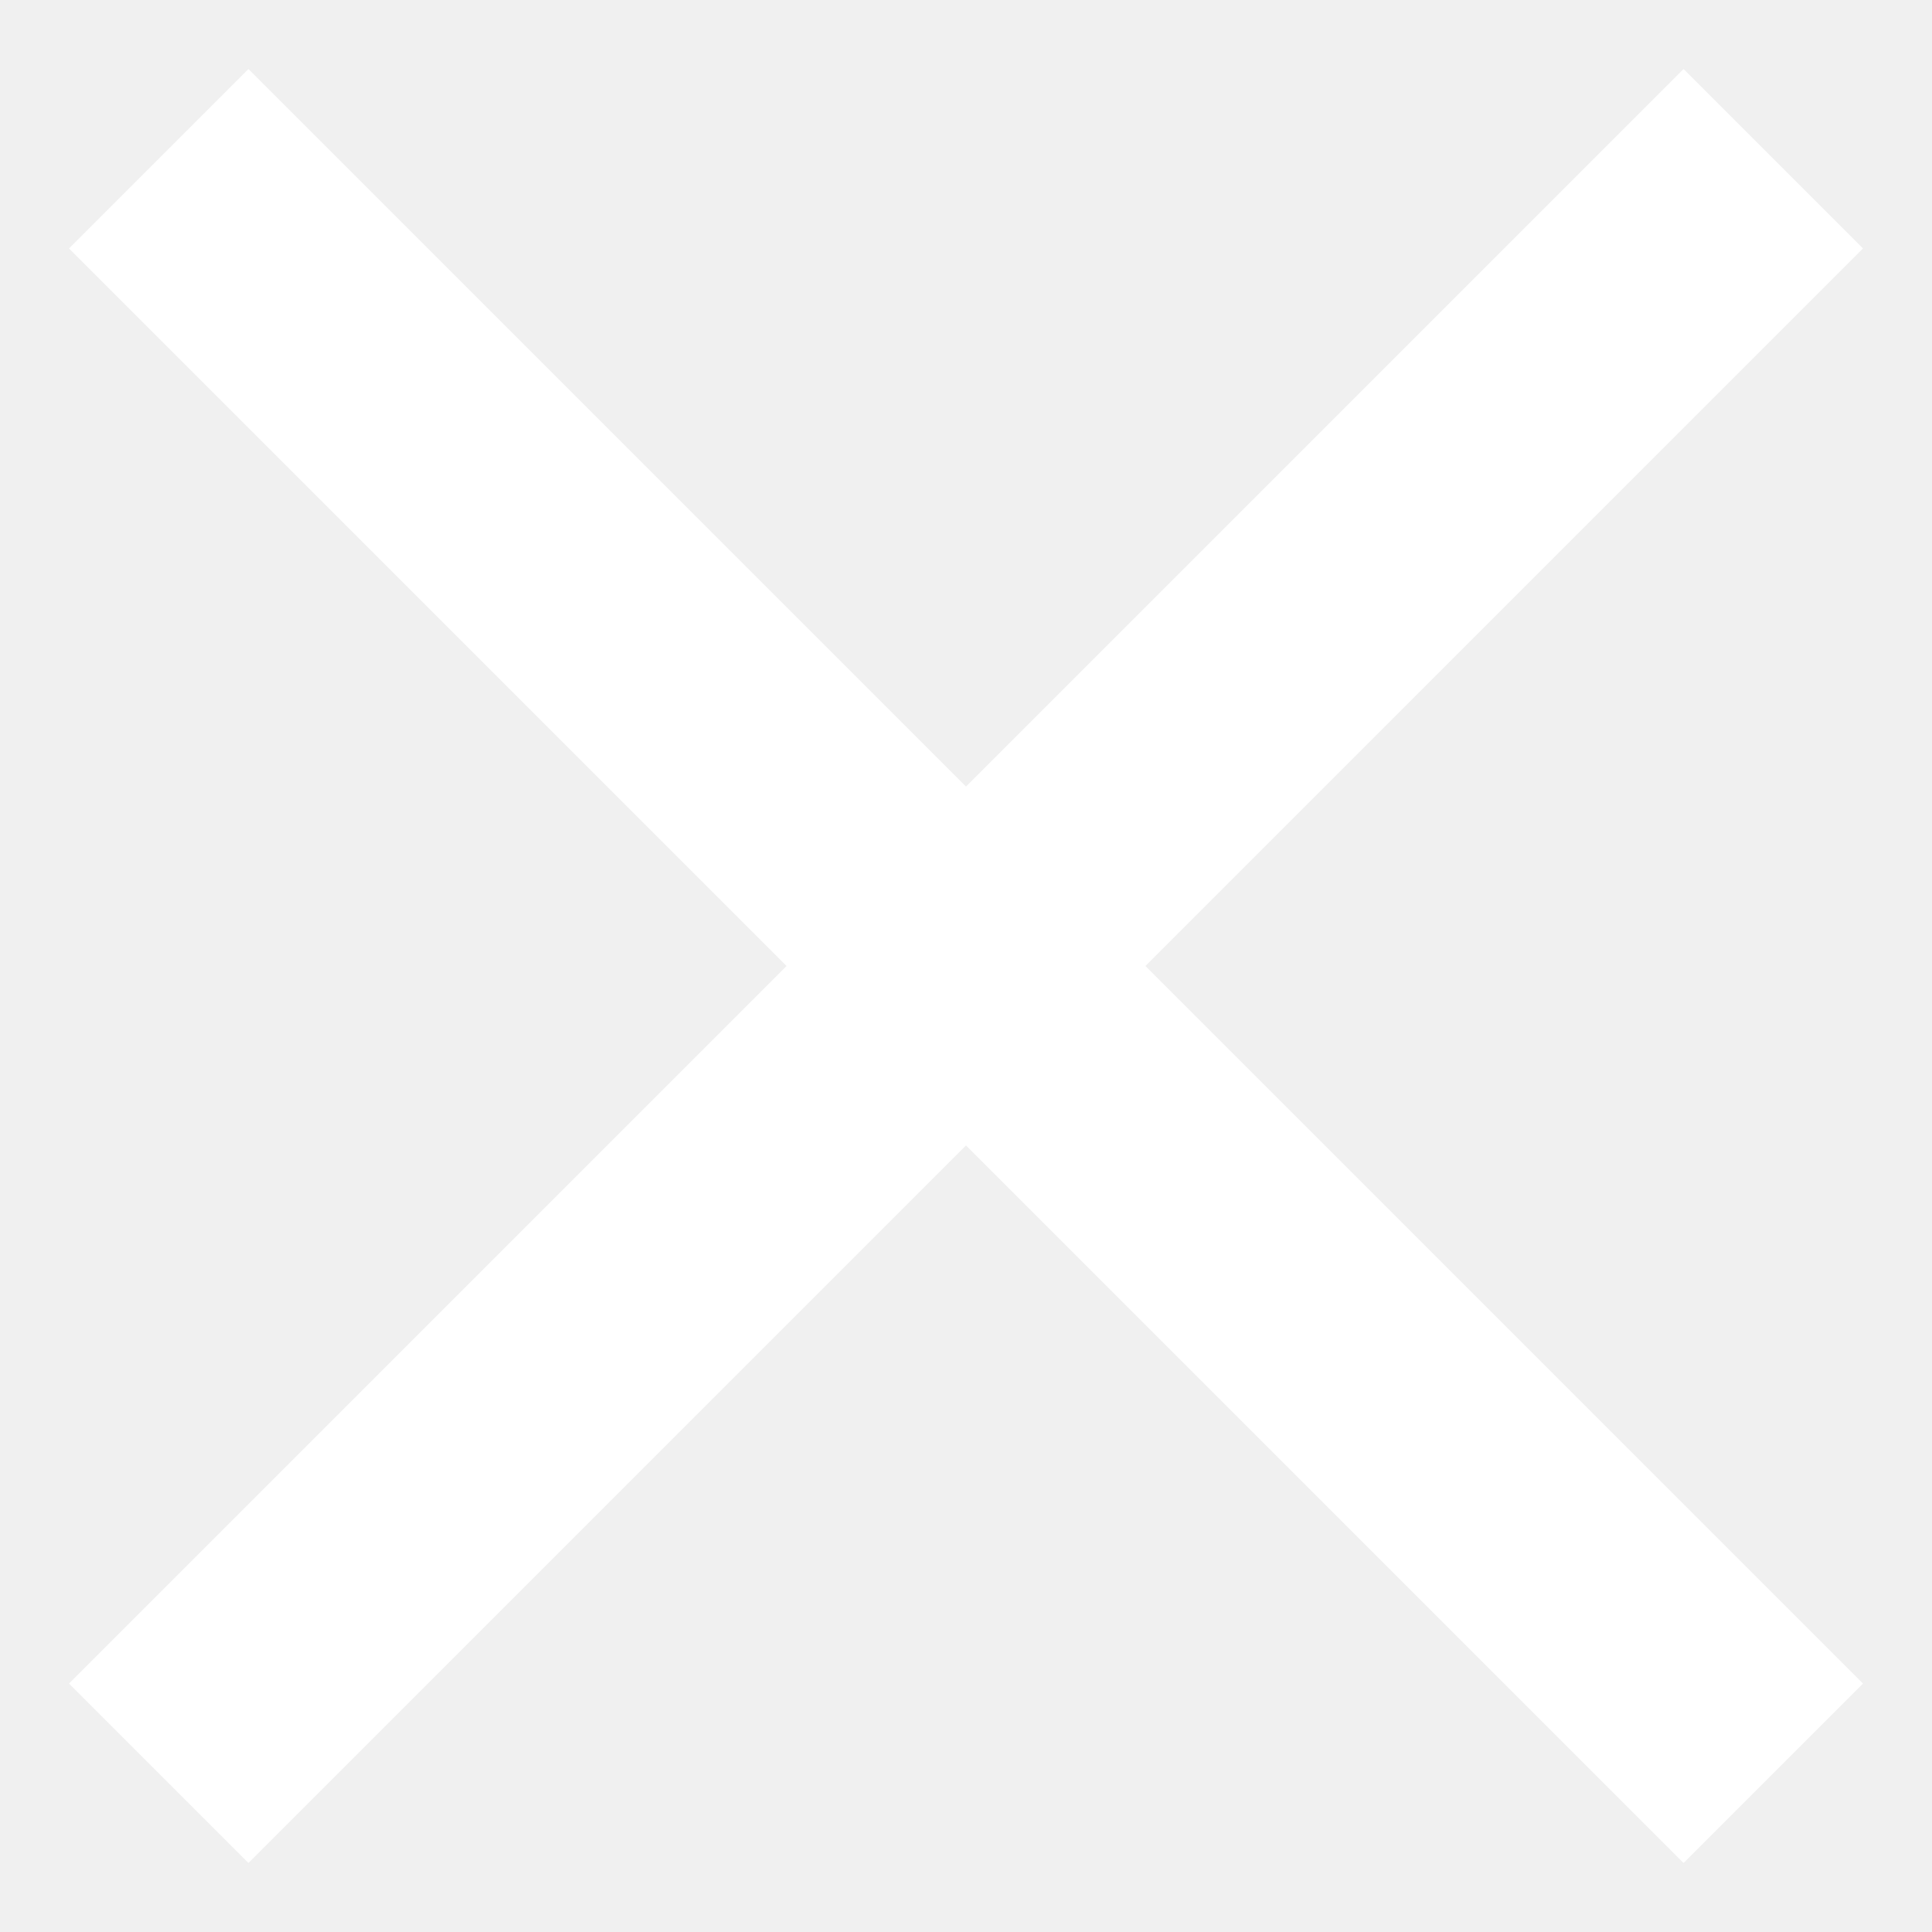
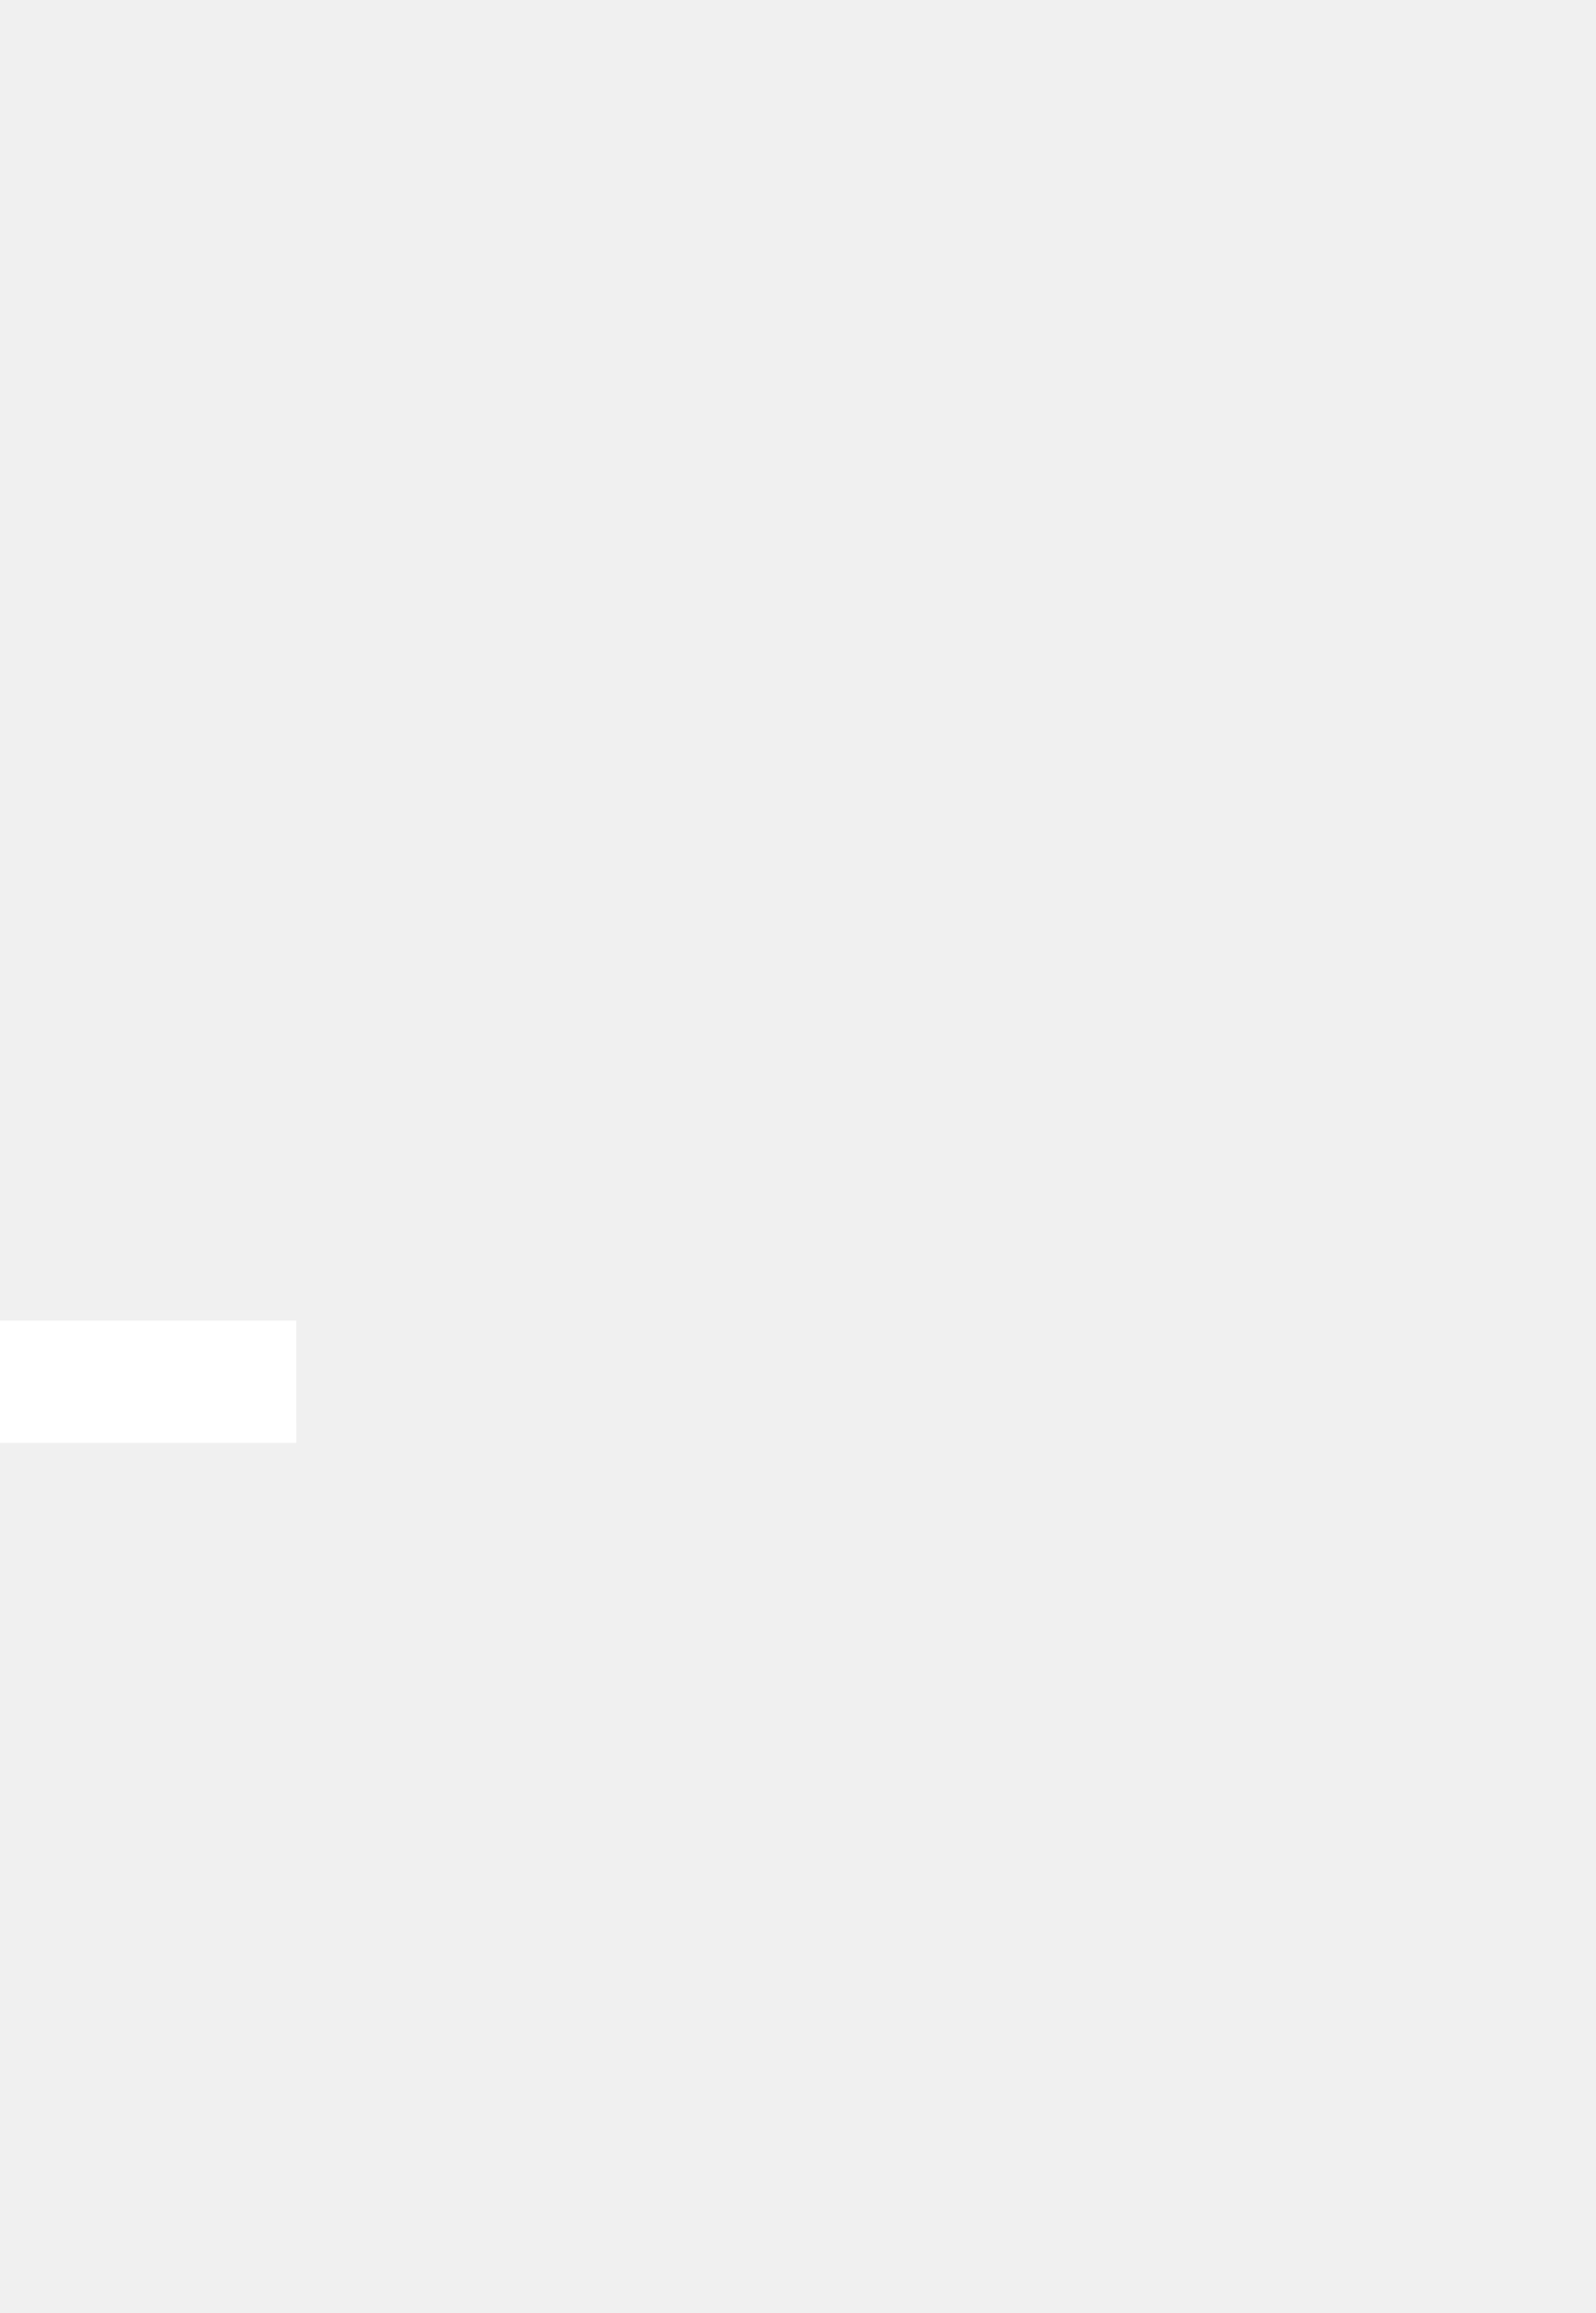
- <svg xmlns="http://www.w3.org/2000/svg" width="22" height="22" viewBox="0 0 22 22" fill="none">
-   <path d="M19.171 0.786L11 8.957L2.829 0.786L0.786 2.829L8.957 11L0.786 19.171L2.829 21.214L11 13.043L19.171 21.214L21.214 19.171L13.043 11L21.214 2.829L19.171 0.786Z" fill="white" />
+ <svg xmlns="http://www.w3.org/2000/svg" width="40" height="58" viewBox="0 0 58 58" transform="rotate(45)" fill="none">
+   <path d="M41.571 13.287L29 25.857L16.429 13.287L13.287 16.429L25.857 29L13.287 41.571L16.429 44.714L29 32.143L41.571 44.714L44.714 41.571L32.143 29L44.714 16.429L41.571 13.287Z" fill="white" />
</svg>
